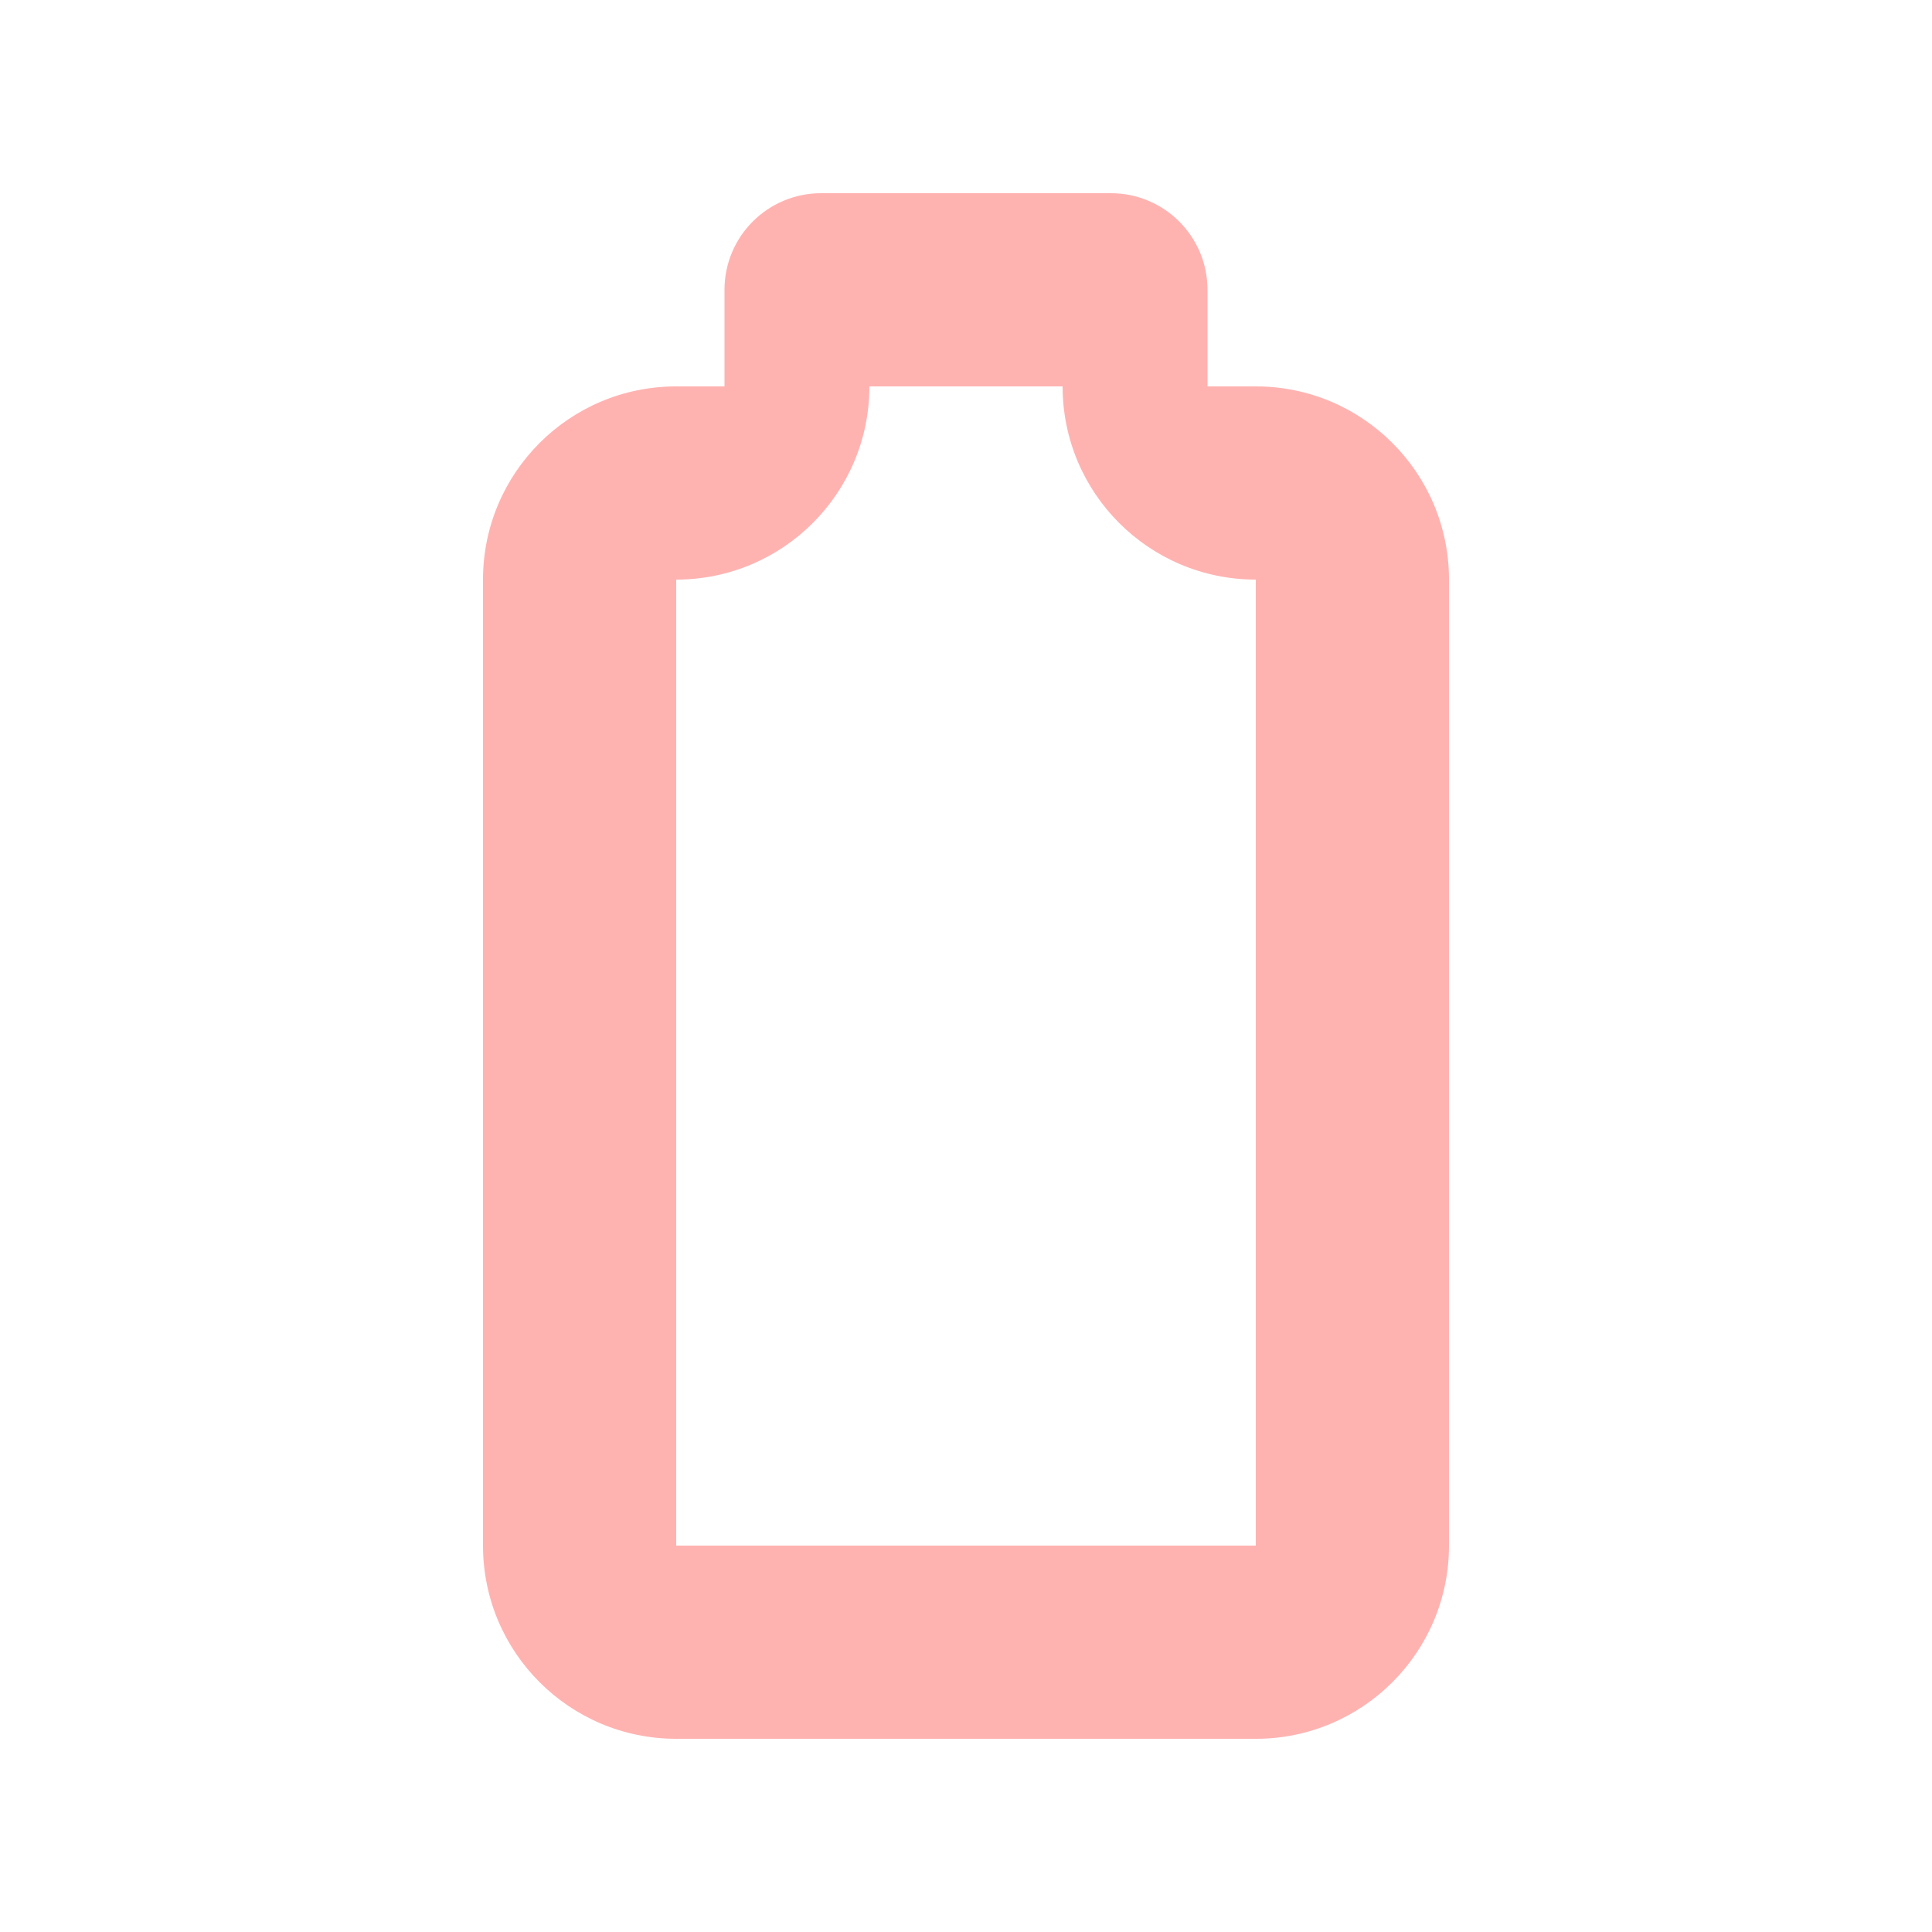
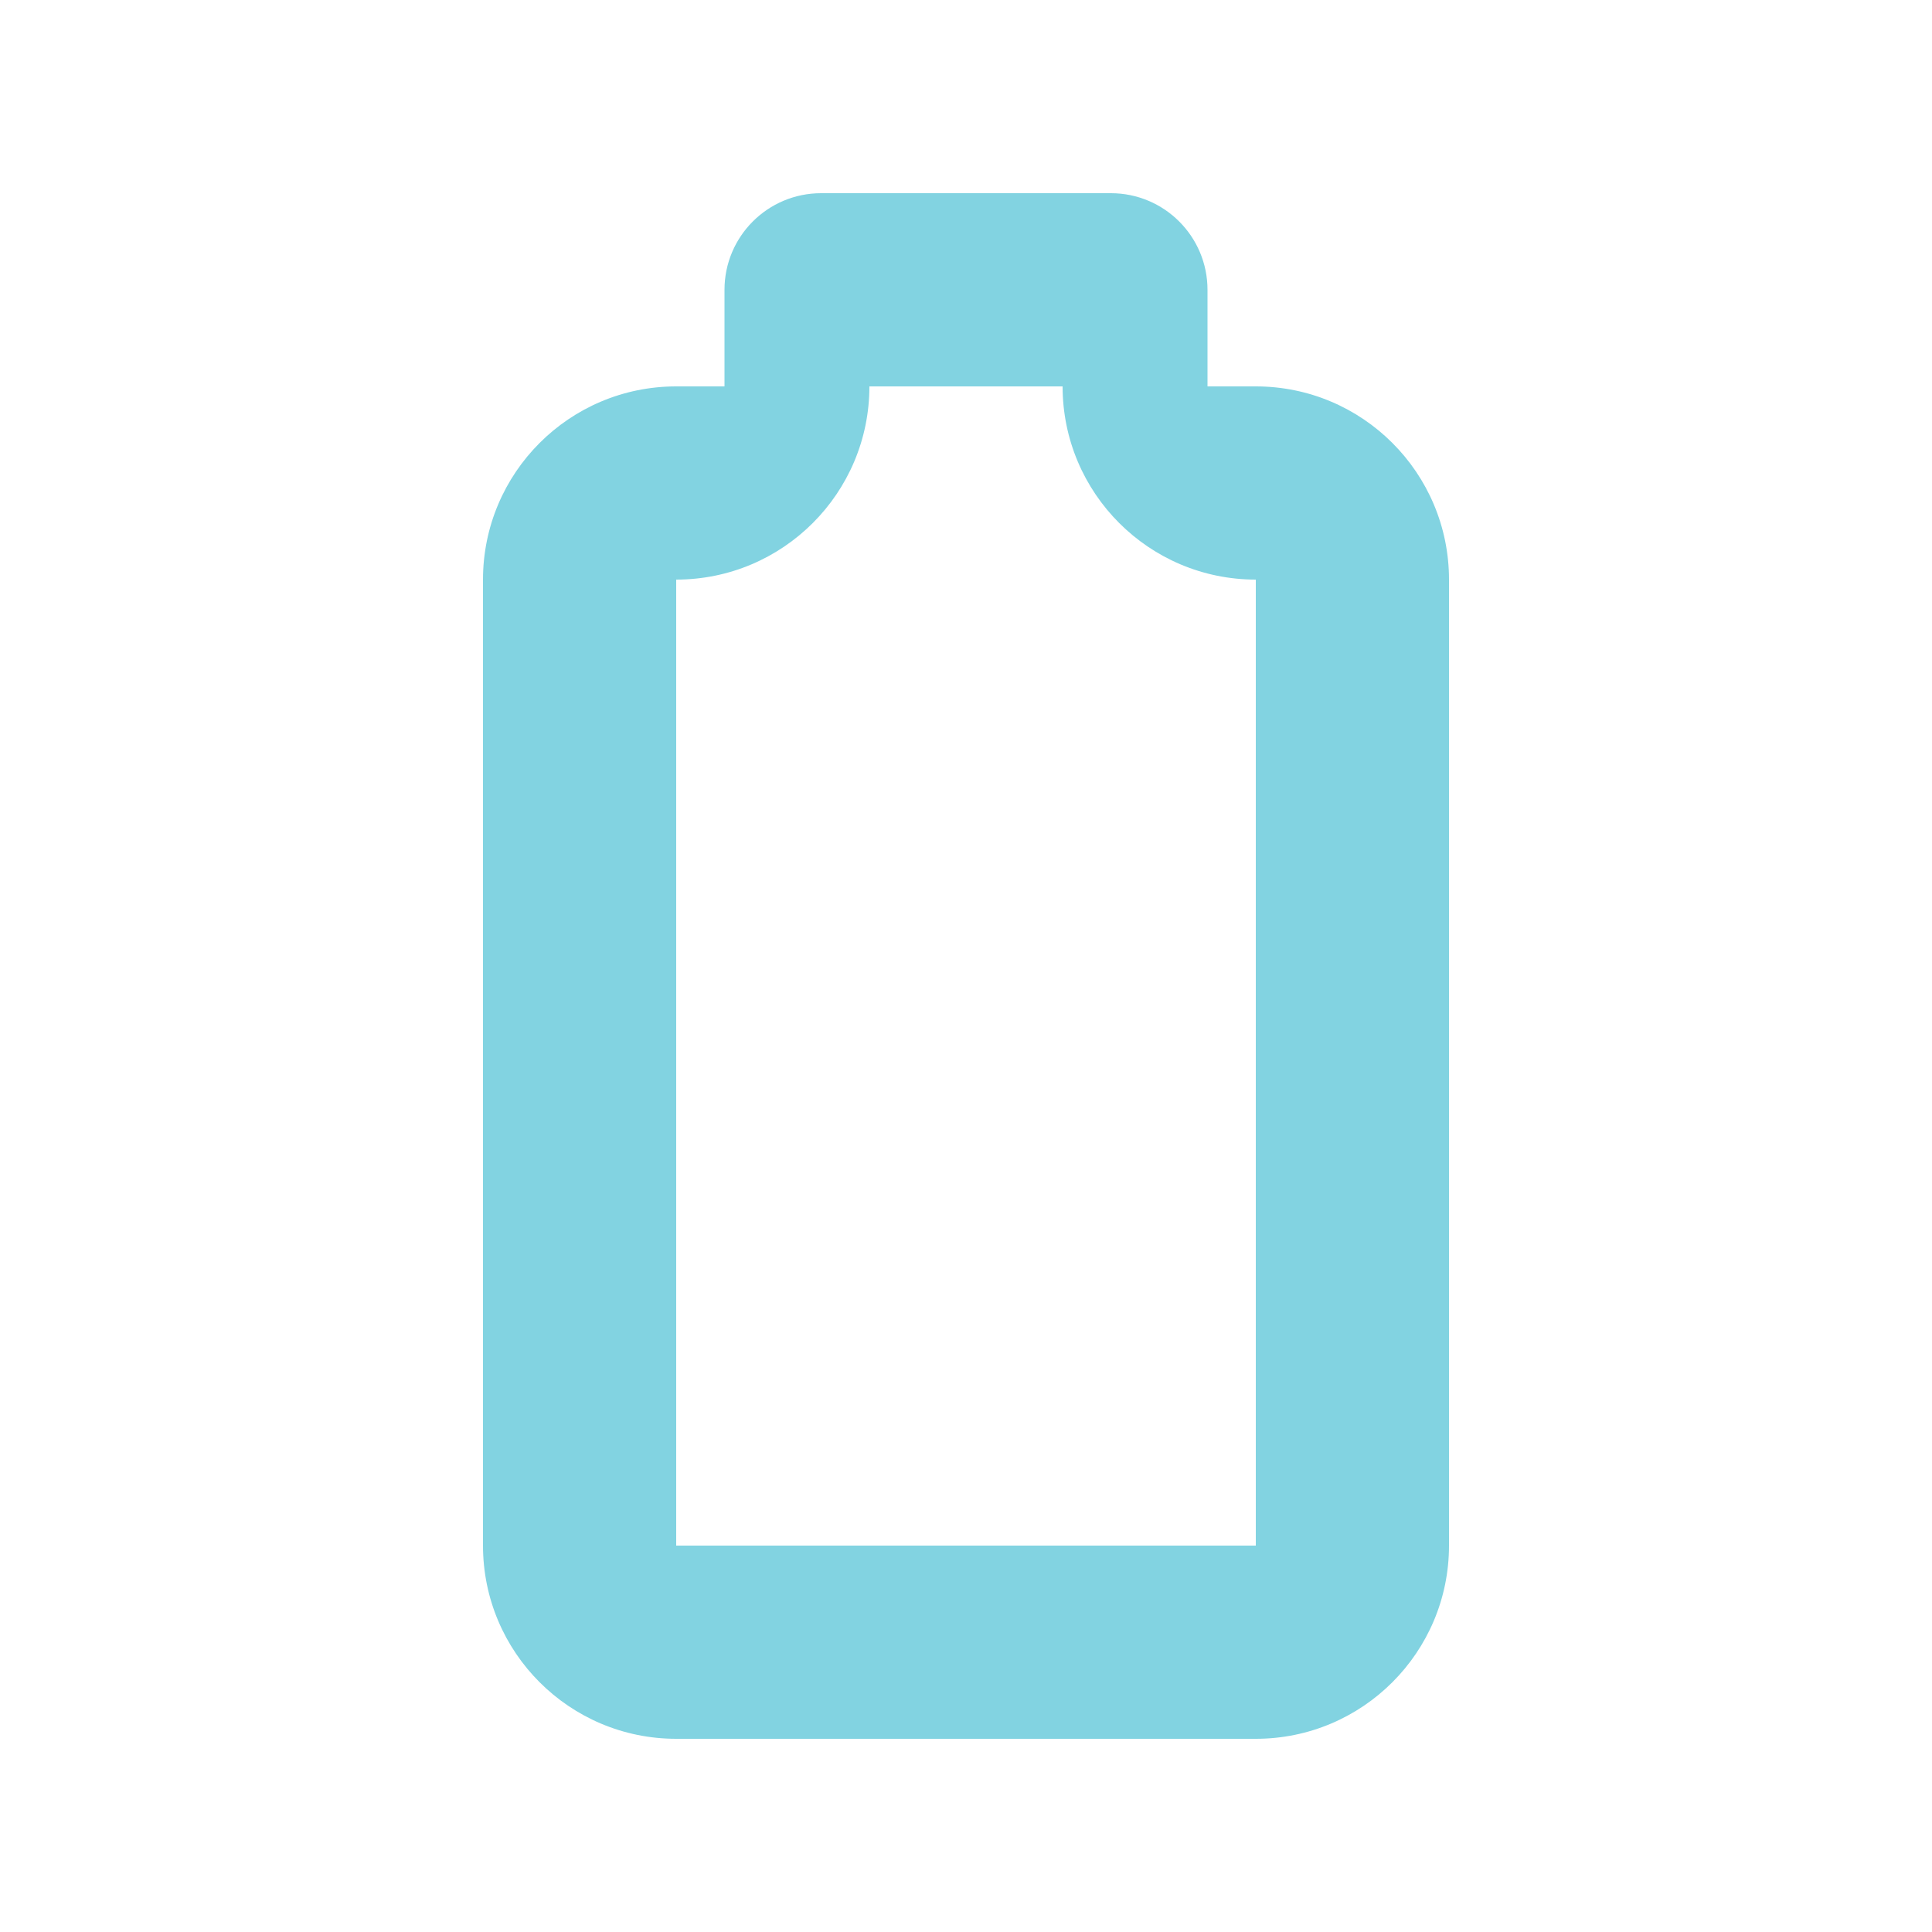
<svg xmlns="http://www.w3.org/2000/svg" viewBox="0 0 200 200">
-   <path d="M50 160 a20,20 0 0 0 20,20 L130 180 a20,20 0 0 0 20,-20 L150 60 a20,20 0 0 0 -20,-20 L125 40 L125 30 a10,10 0 0 0 -10,-10 L85 20 a10,10 0 0 0 -10,10 L75 40 L70 40 a20,20 0 0 0 -20,20 L50 160 M70 160 L70 60 a20,20 0 0 0 20,-20 L110 40 a20,20 0 0 0 20,20 L130 60 L130 160 L70 160" fill="#ffb3b1" />
+   <path d="M50 160 a20,20 0 0 0 20,20 L130 180 a20,20 0 0 0 20,-20 L150 60 a20,20 0 0 0 -20,-20 L125 40 L125 30 a10,10 0 0 0 -10,-10 L85 20 a10,10 0 0 0 -10,10 L75 40 L70 40 a20,20 0 0 0 -20,20 L50 160 M70 160 L70 60 a20,20 0 0 0 20,-20 L110 40 a20,20 0 0 0 20,20 L130 60 L130 160 L70 160" fill="#82d3e1" />
</svg>
